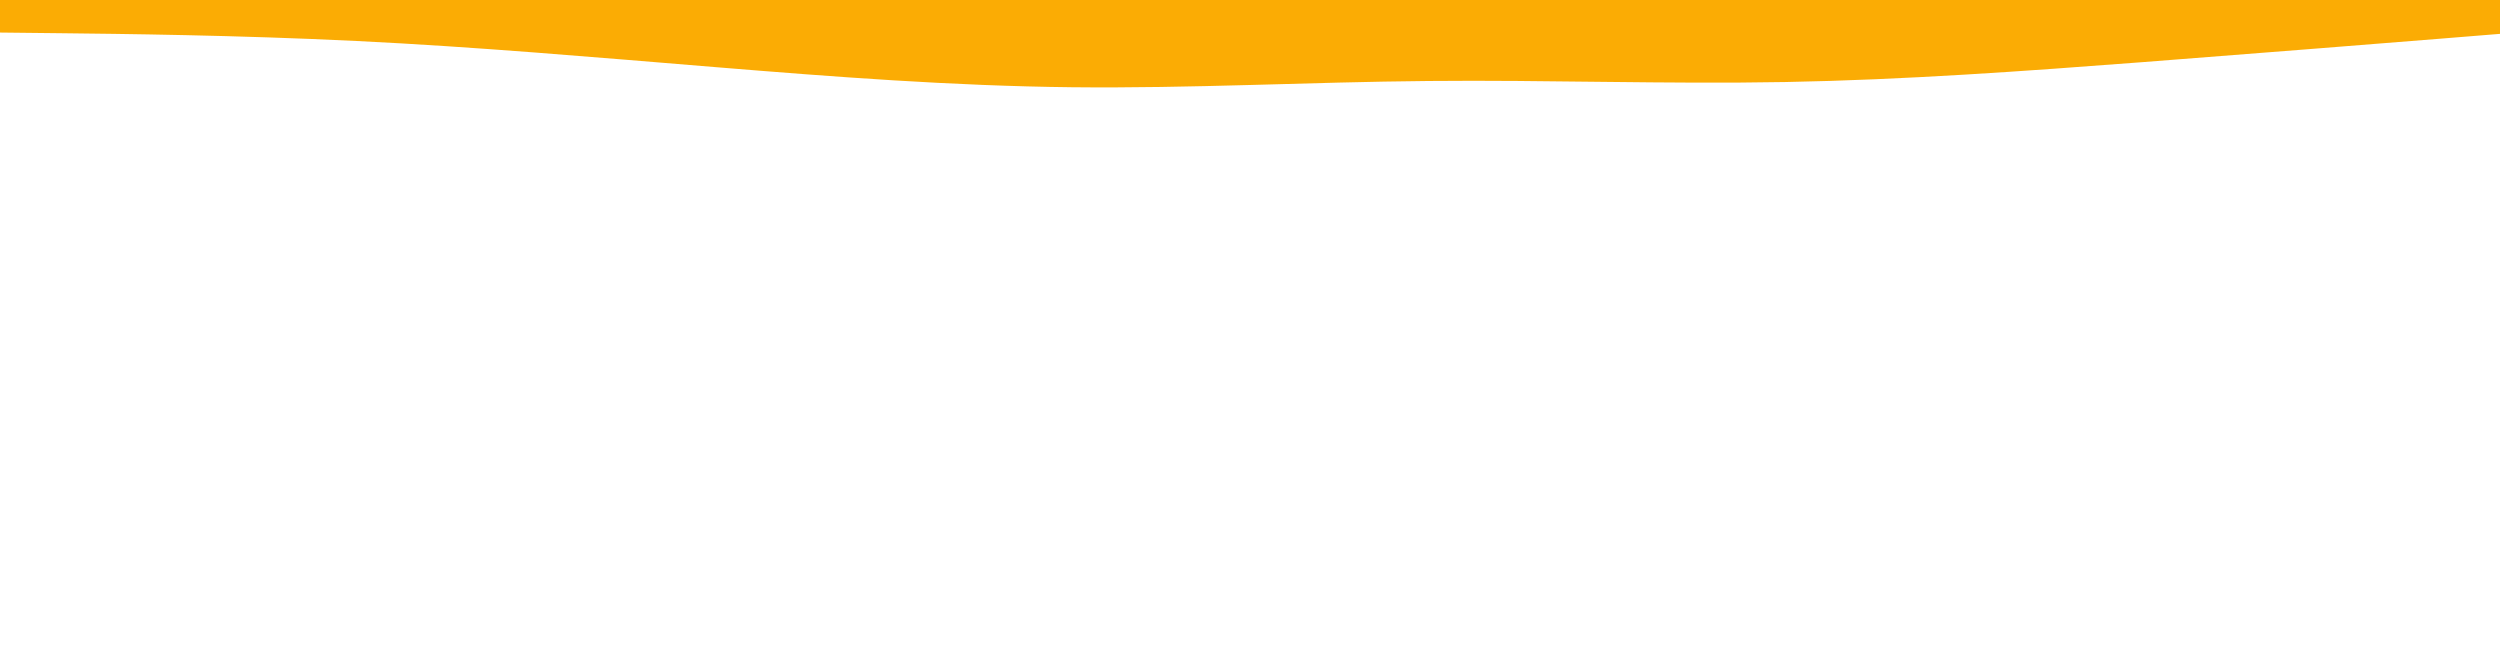
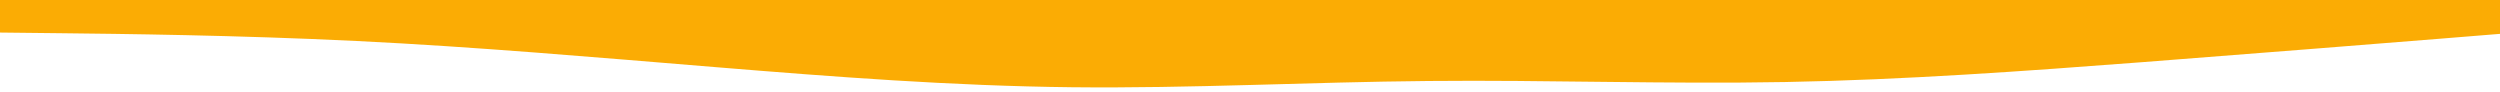
- <svg xmlns="http://www.w3.org/2000/svg" id="visual" viewBox="0 0 1920 500" width="1920" height="500" version="1.1">
-   <path d="M0 25L45.7 25.5C91.3 26 182.7 27 274.2 31.5C365.7 36 457.3 44 548.8 51.5C640.3 59 731.7 66 823 67C914.3 68 1005.7 63 1097 62.2C1188.3 61.3 1279.7 64.7 1371.2 63C1462.7 61.3 1554.3 54.7 1645.8 47.7C1737.3 40.7 1828.7 33.3 1874.3 29.7L1920 26L1920 0L1874.3 0C1828.7 0 1737.3 0 1645.8 0C1554.3 0 1462.7 0 1371.2 0C1279.7 0 1188.3 0 1097 0C1005.7 0 914.3 0 823 0C731.7 0 640.3 0 548.8 0C457.3 0 365.7 0 274.2 0C182.7 0 91.3 0 45.7 0L0 0Z" fill="#fbac04" stroke-linecap="round" stroke-linejoin="miter" />
+ <svg xmlns="http://www.w3.org/2000/svg" width="1920" height="70" version="1.1">
+   <g>
+     <path id="svg_1" stroke-linecap="round" fill="#fbac04" d="m0,25l45.7,0.5c45.6,0.5 137,1.5 228.5,6c91.5,4.5 183.1,12.5 274.6,20c91.5,7.5 182.9,14.5 274.2,15.5c91.3,1 182.7,-4 274,-4.8c91.3,-0.9 182.7,2.5 274.2,0.8c91.5,-1.7 183.1,-8.3 274.6,-15.3c91.5,-7 182.9,-14.4 228.5,-18l45.7,-3.7l0,-26l-45.7,0c-45.6,0 -137,0 -228.5,0c-91.5,0 -183.1,0 -274.6,0c-91.5,0 -182.9,0 -274.2,0c-91.3,0 -182.7,0 -274,0c-91.3,0 -182.7,0 -274.2,0c-91.5,0 -183.1,0 -274.6,0c-91.5,0 -182.9,0 -228.5,0l-45.7,0l0,25z" />
+   </g>
</svg>
